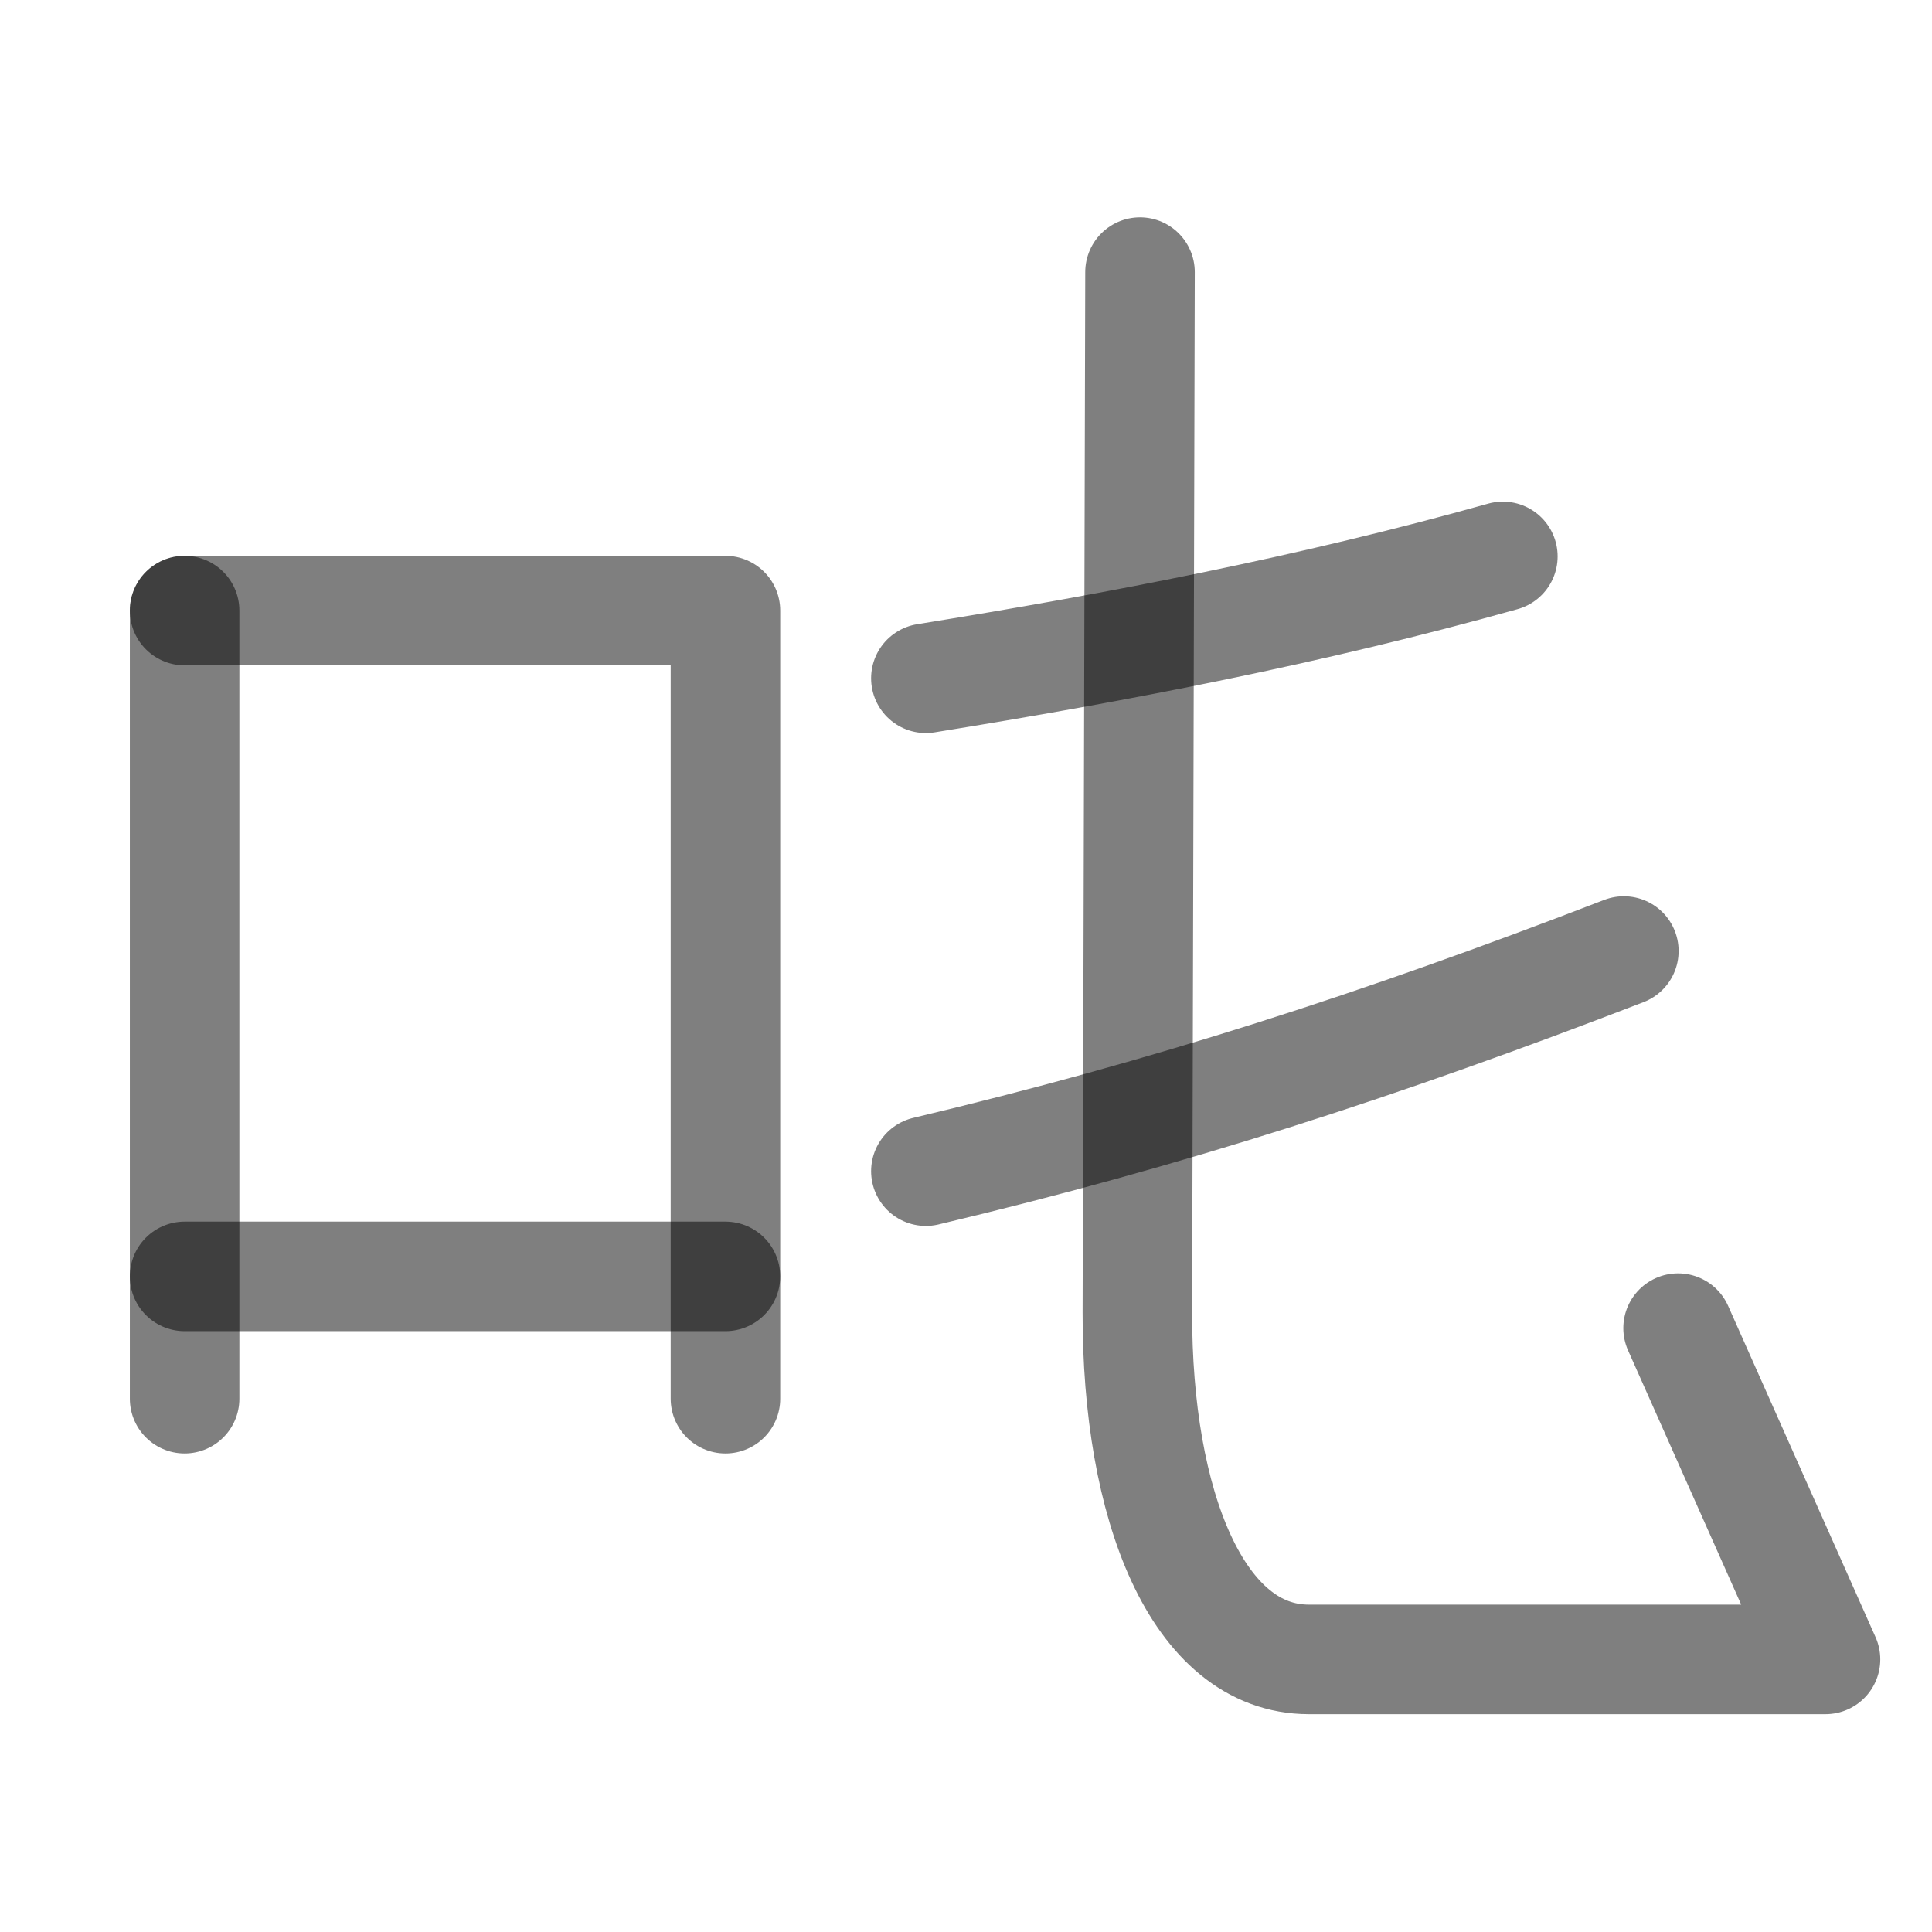
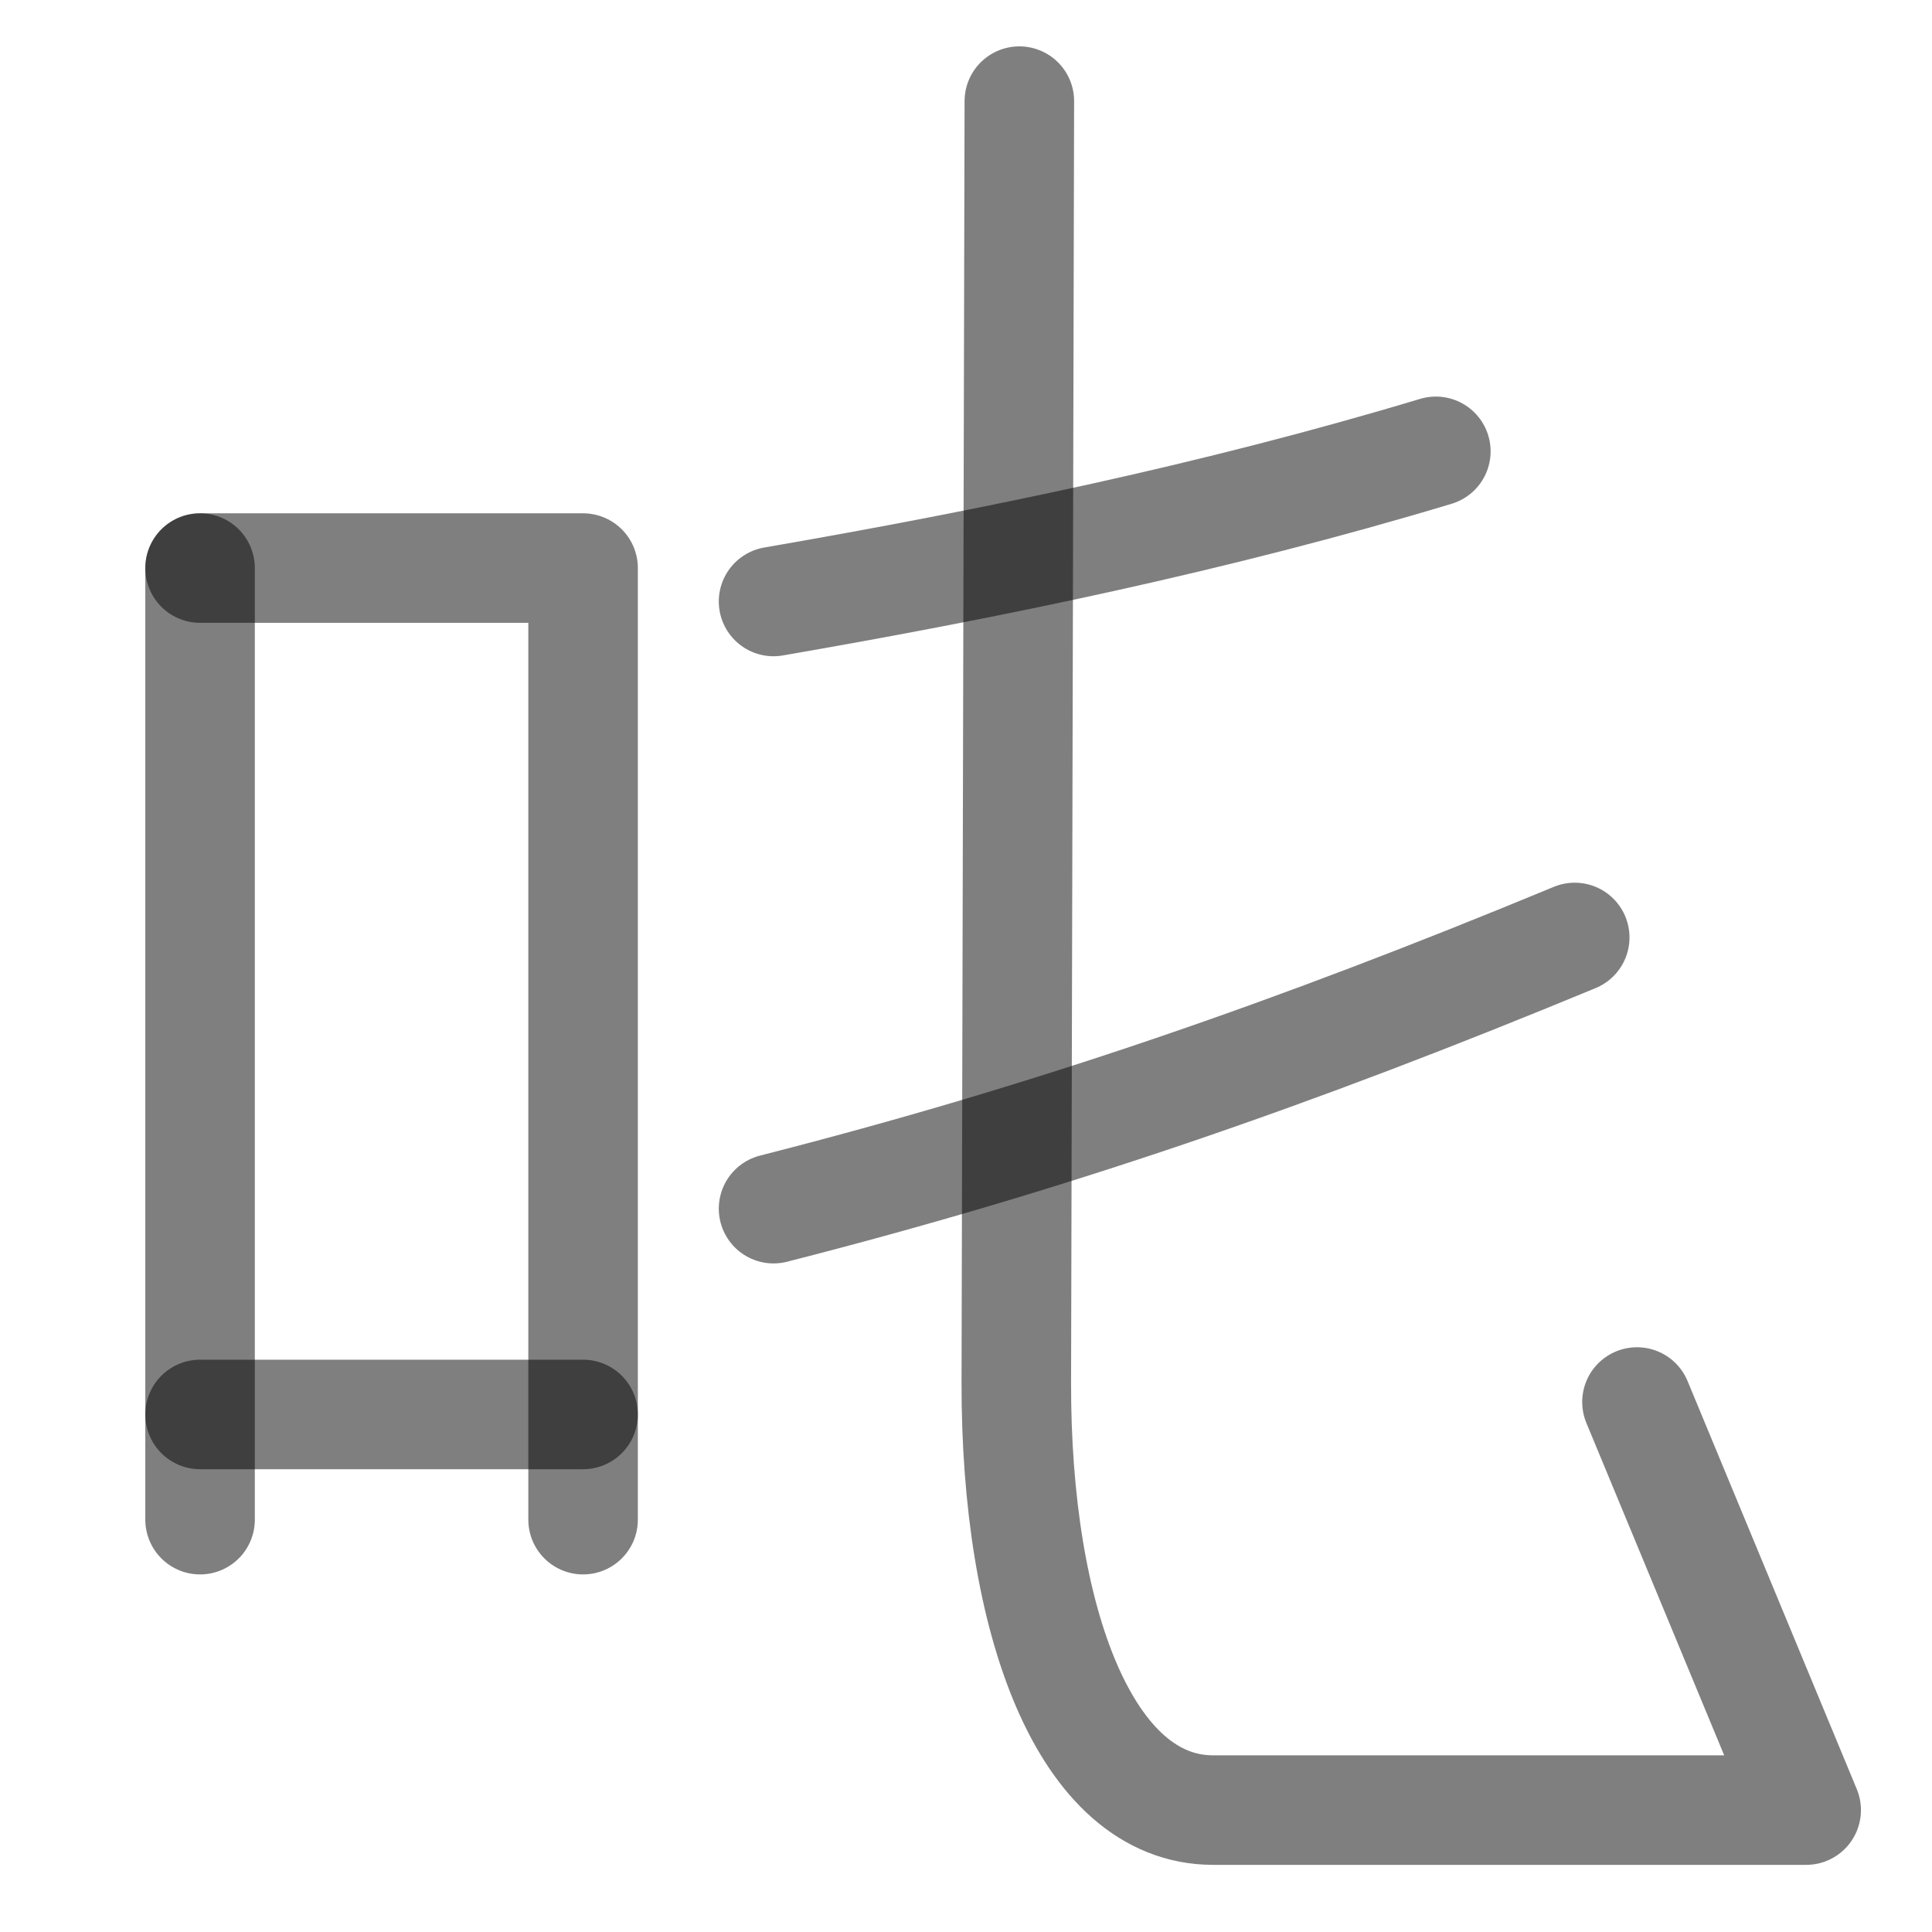
<svg xmlns="http://www.w3.org/2000/svg" width="1000" height="1000" viewBox="0 0 264.583 264.583" version="1.1" id="svg5">
  <defs id="defs2" />
-   <path style="fill:none;fill-opacity:1;stroke:#000000;stroke-width:15;stroke-linecap:round;stroke-linejoin:round;stroke-dasharray:none;stroke-opacity:0.5" d="M 25.282,83.618 V 191.549" id="path2437" />
-   <path style="fill:none;fill-opacity:1;stroke:#000000;stroke-width:15;stroke-linecap:round;stroke-linejoin:round;stroke-dasharray:none;stroke-opacity:0.5" d="M 25.282,83.618 H 99.349 v 107.932" id="path2443" />
-   <path style="fill:none;fill-opacity:1;stroke:#000000;stroke-width:15;stroke-linecap:round;stroke-linejoin:round;stroke-dasharray:none;stroke-opacity:0.5" d="M 99.349,174.797 H 25.282" id="path2445" />
-   <path style="fill:none;stroke:#000000;stroke-width:15;stroke-linecap:round;stroke-linejoin:round;stroke-opacity:0.5" d="m 156.122,37.263 -0.362,142.424 c -0.067,26.482 8.232,47.563 23.481,47.563 h 47.576 23.182 L 229.81,181.884" id="path3106" />
-   <path style="fill:none;stroke:#000000;stroke-width:15;stroke-linecap:round;stroke-opacity:0.502;paint-order:stroke markers fill" d="m 222.383,130.24 c -33.437,12.907 -62.458,22.275 -95.587,30.149" id="path6625" />
-   <path style="fill:none;stroke:#000000;stroke-width:15;stroke-linecap:round;stroke-opacity:0.502;paint-order:stroke markers fill" d="m 205.813,76.197 c -26.296,7.375 -52.905,12.481 -79.017,16.692" id="path1" />
+   <path style="fill:none;fill-opacity:1;stroke:#000000;stroke-width:15;stroke-linecap:round;stroke-linejoin:round;stroke-dasharray:none;stroke-opacity:0.5" d="M 27.399,77.797 V 208.113" id="path2437" />
+   <path style="fill:none;fill-opacity:1;stroke:#000000;stroke-width:15;stroke-linecap:round;stroke-linejoin:round;stroke-dasharray:none;stroke-opacity:0.5" d="M 27.399,77.797 H 79.852 V 208.113" id="path2443" />
+   <path style="fill:none;fill-opacity:1;stroke:#000000;stroke-width:15;stroke-linecap:round;stroke-linejoin:round;stroke-dasharray:none;stroke-opacity:0.5" d="M 79.852,193.707 H 27.399" id="path2445" />
+   <path style="fill:none;stroke:#000000;stroke-width:15;stroke-linecap:round;stroke-linejoin:round;stroke-opacity:0.5" d="m 139.597,13.85 -0.416,175.447 c -0.077,32.622 9.449,58.591 26.953,58.591 h 54.61 26.609 l -23.173,-55.885" id="path3106" />
+   <path style="fill:none;stroke:#000000;stroke-width:15;stroke-linecap:round;stroke-opacity:0.502;paint-order:stroke markers fill" d="m 215.655,128.384 c -38.38,15.899 -71.692,27.439 -109.718,37.139" id="path6625" />
+   <path style="fill:none;stroke:#000000;stroke-width:15;stroke-linecap:round;stroke-opacity:0.502;paint-order:stroke markers fill" d="m 196.635,61.81 c -30.184,9.085 -60.727,15.375 -90.699,20.562" id="path1" />
</svg>
